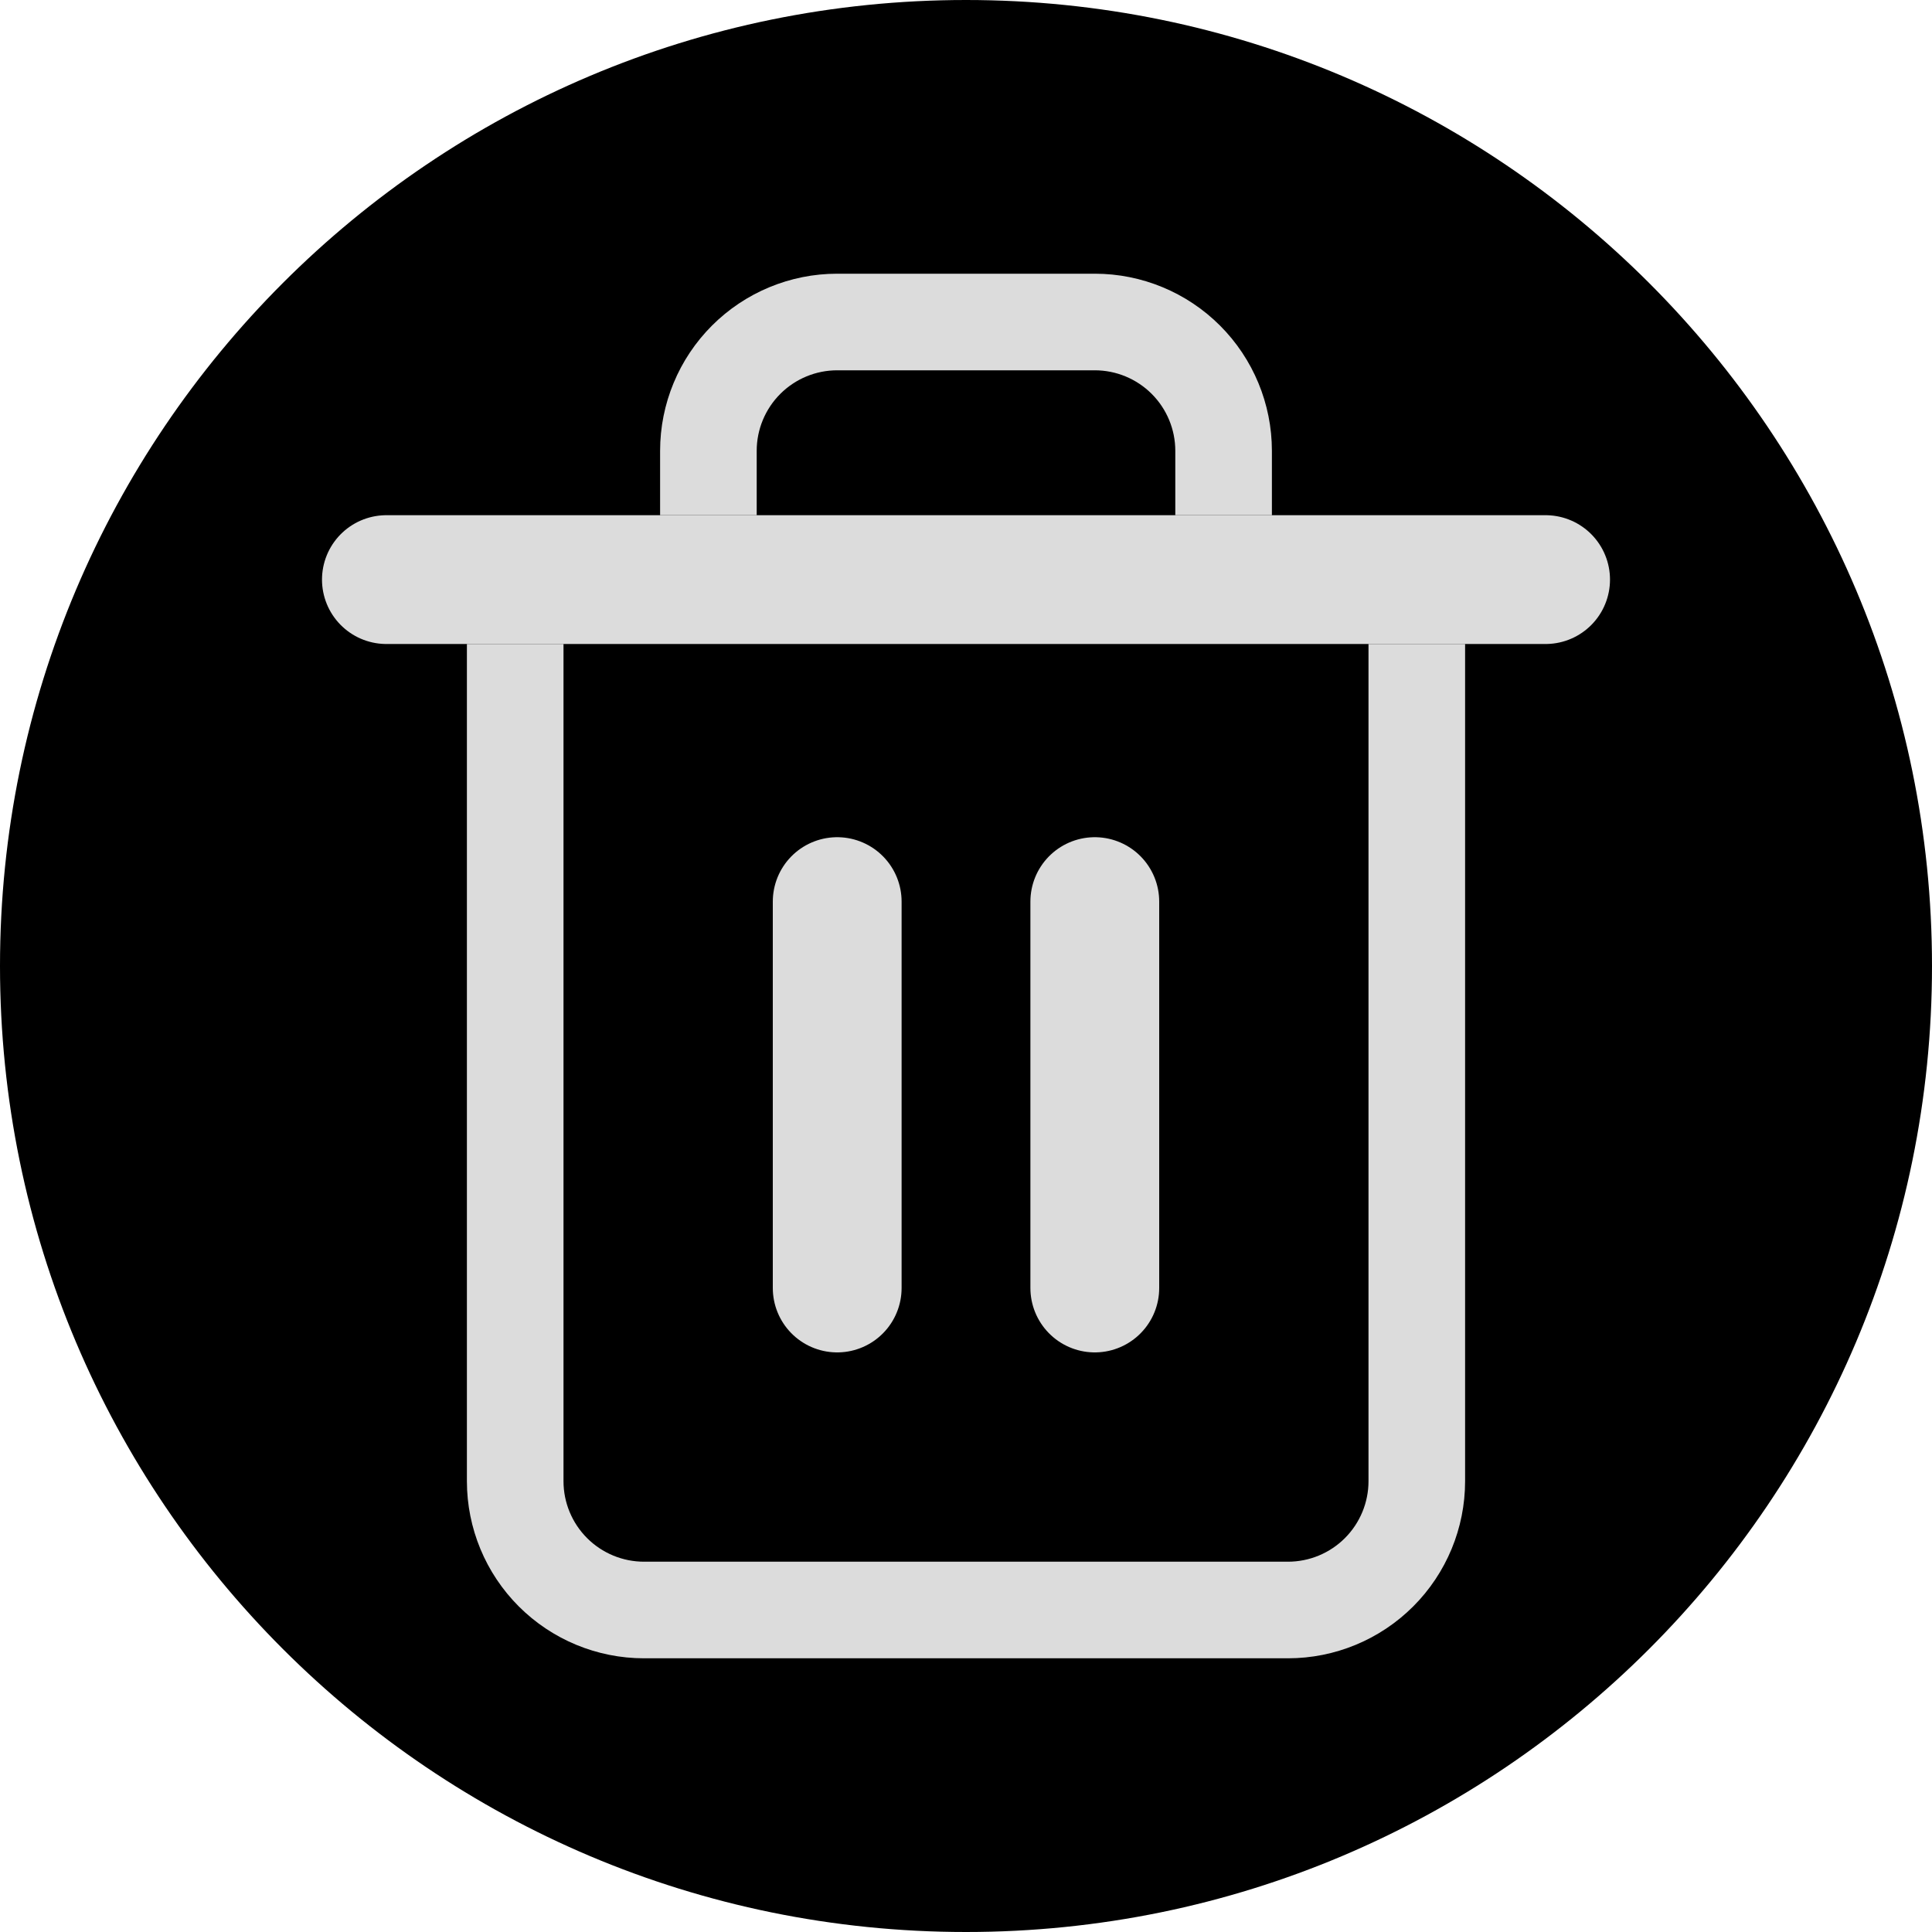
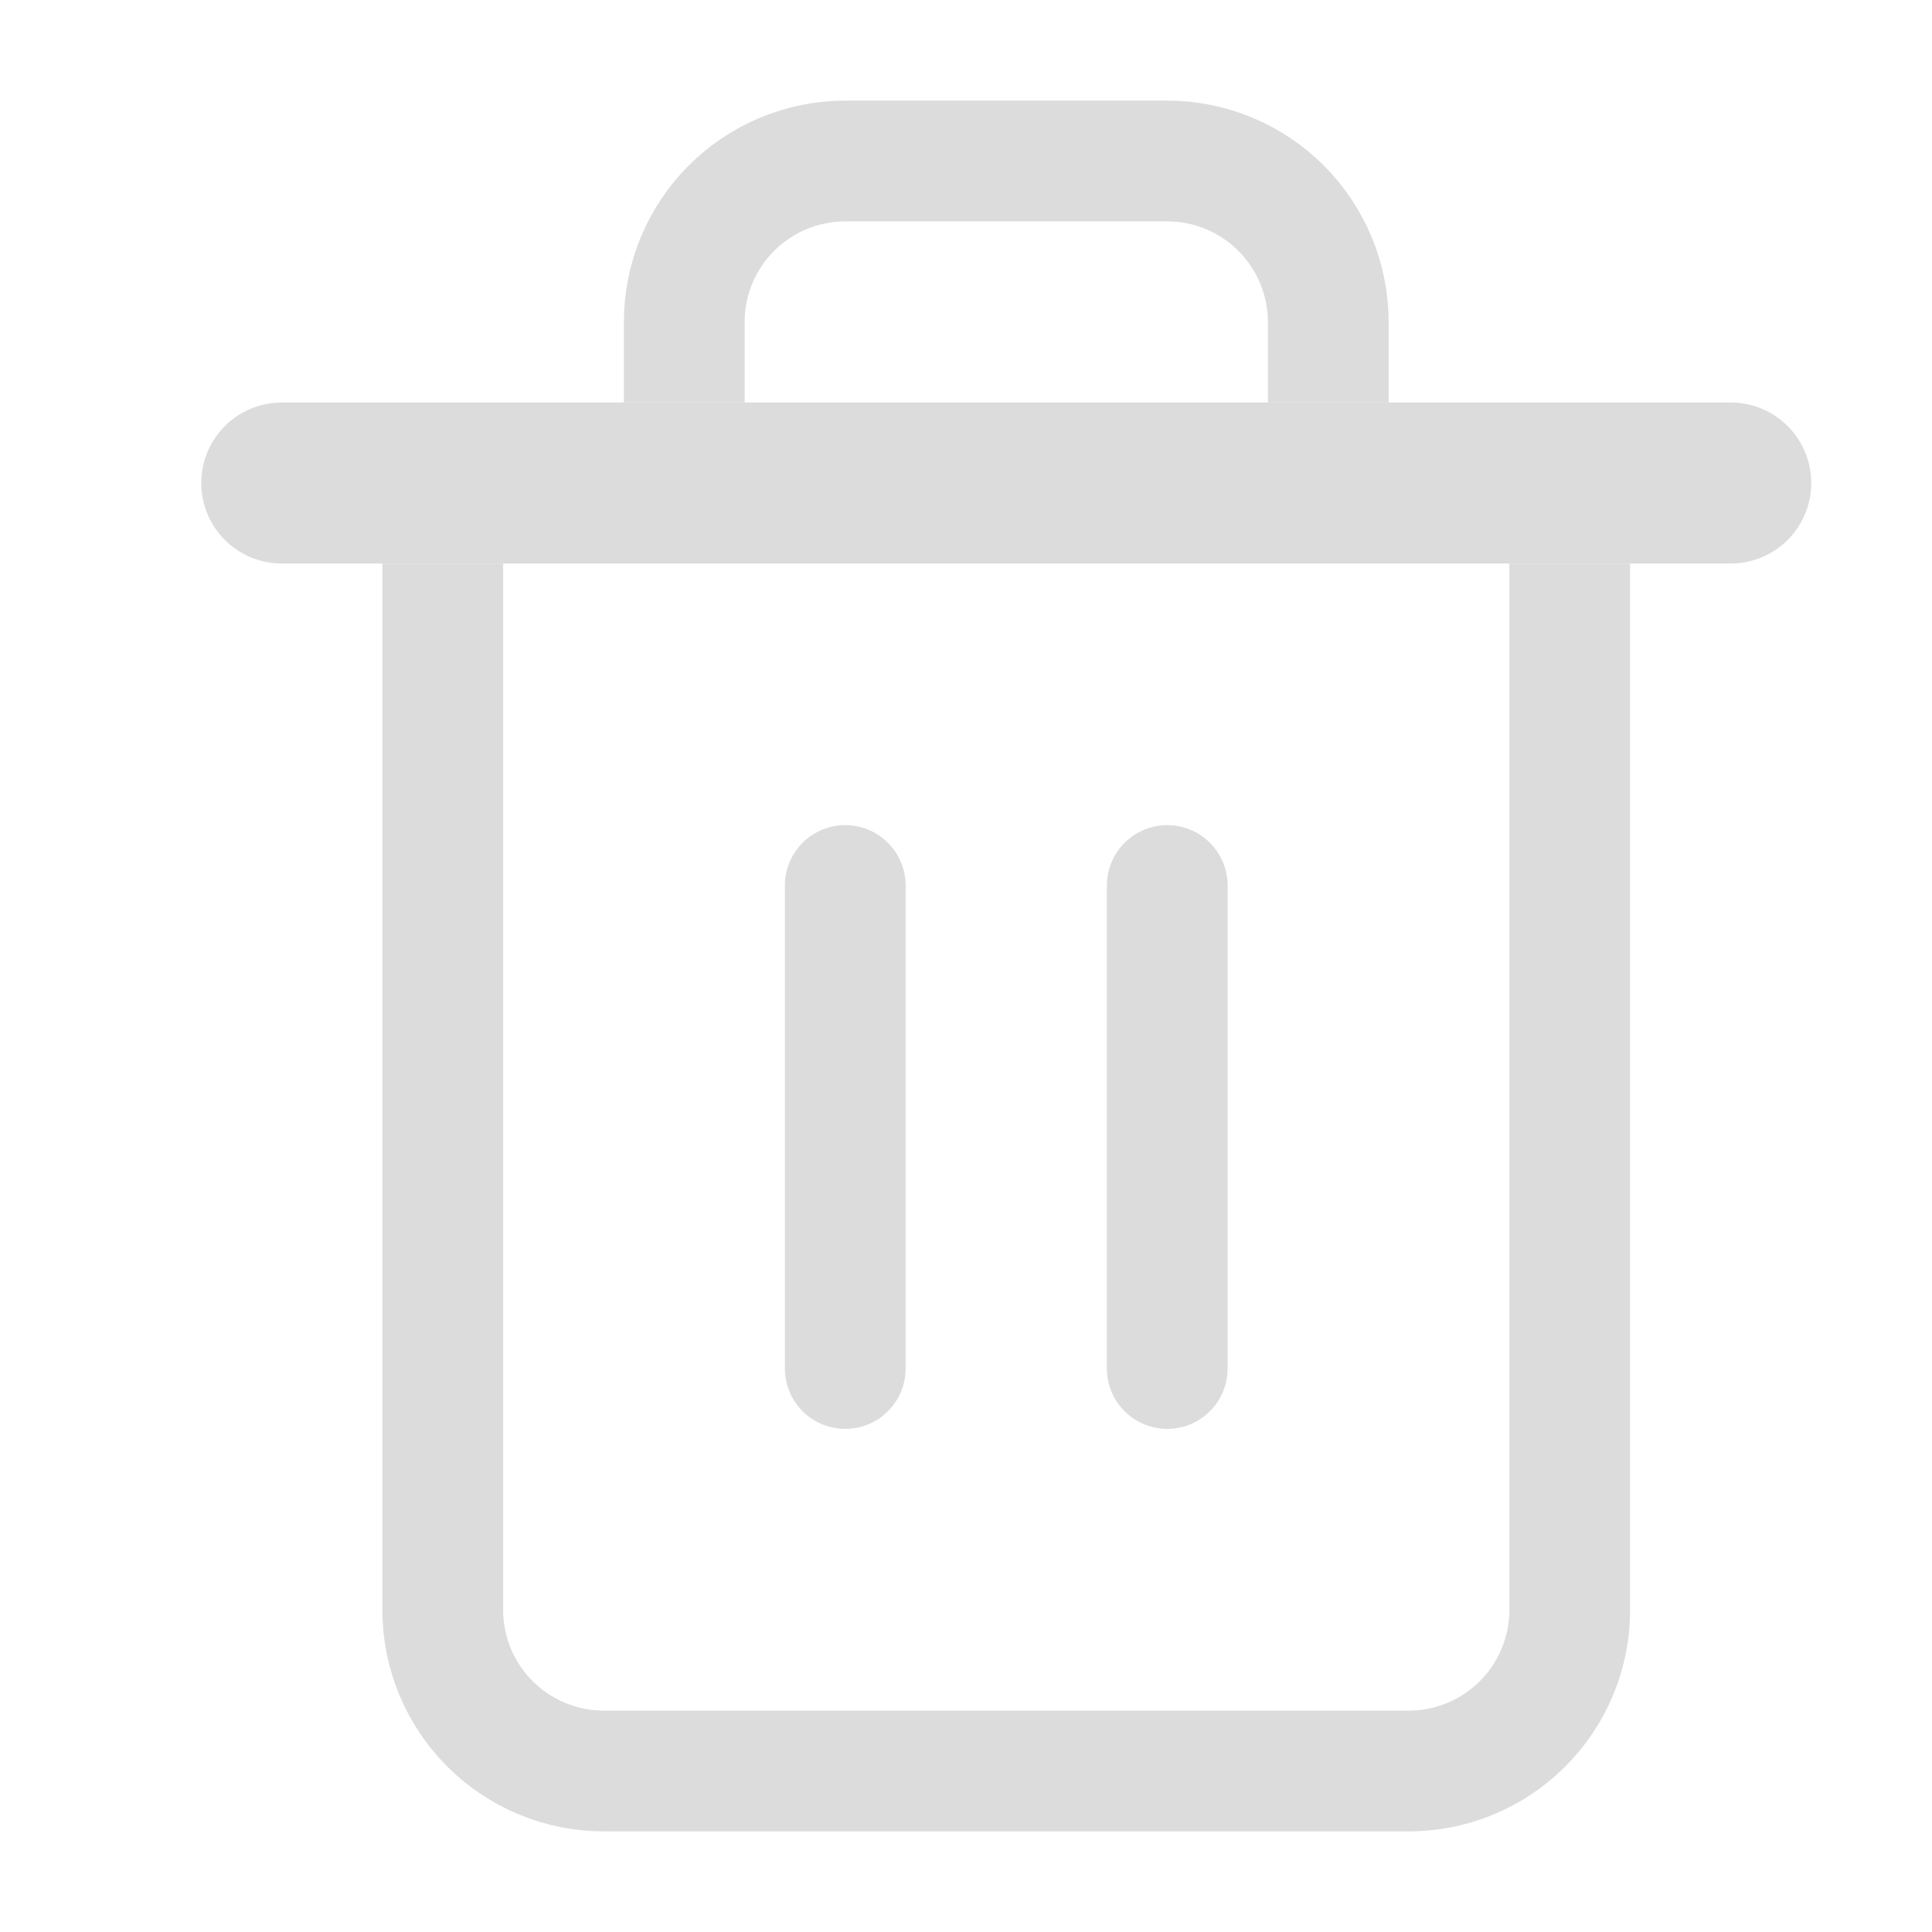
- <svg xmlns="http://www.w3.org/2000/svg" width="30" height="30" viewBox="0 0 30 30" fill="none">
-   <rect width="30" height="30" rx="15" fill="black" />
-   <path d="M6 9H8H24" stroke="#DCDCDC" stroke-width="2" stroke-linecap="round" stroke-linejoin="round" />
-   <path d="M22 10V23C22 23.53 21.789 24.039 21.414 24.414C21.039 24.789 20.53 25 20 25H10C9.47 25 8.961 24.789 8.586 24.414C8.211 24.039 8 23.53 8 23V10M11 8V7C11 6.47 11.211 5.961 11.586 5.586C11.961 5.211 12.47 5 13 5H17C17.53 5 18.039 5.211 18.414 5.586C18.789 5.961 19 6.47 19 7V8" stroke="#DCDCDC" stroke-width="1.5" stroke-linejoin="bevel" />
-   <path d="M13 14V20" stroke="#DCDCDC" stroke-width="2" stroke-linecap="round" stroke-linejoin="round" />
-   <path d="M17 14V20" stroke="#DCDCDC" stroke-width="2" stroke-linecap="round" stroke-linejoin="round" />
+ <svg xmlns="http://www.w3.org/2000/svg" width="24" height="24" viewBox="0 0 24 24" fill="none">
+   <path d="M3.5 6H5.5H21.5" stroke="#DCDCDC" stroke-width="2" stroke-linecap="round" stroke-linejoin="round" />
+   <path d="M19.5 7V20C19.5 20.53 19.289 21.039 18.914 21.414C18.539 21.789 18.03 22 17.5 22H7.5C6.97 22 6.461 21.789 6.086 21.414C5.711 21.039 5.5 20.53 5.5 20V7M8.5 5V4C8.5 3.47 8.711 2.961 9.086 2.586C9.461 2.211 9.97 2 10.5 2H14.5C15.03 2 15.539 2.211 15.914 2.586C16.289 2.961 16.5 3.47 16.5 4V5" stroke="#DCDCDC" stroke-width="1.5" stroke-linejoin="bevel" />
+   <path d="M10.5 11V17" stroke="#DCDCDC" stroke-width="1.5" stroke-linecap="round" stroke-linejoin="round" />
+   <path d="M14.5 11V17" stroke="#DCDCDC" stroke-width="1.5" stroke-linecap="round" stroke-linejoin="round" />
</svg>
